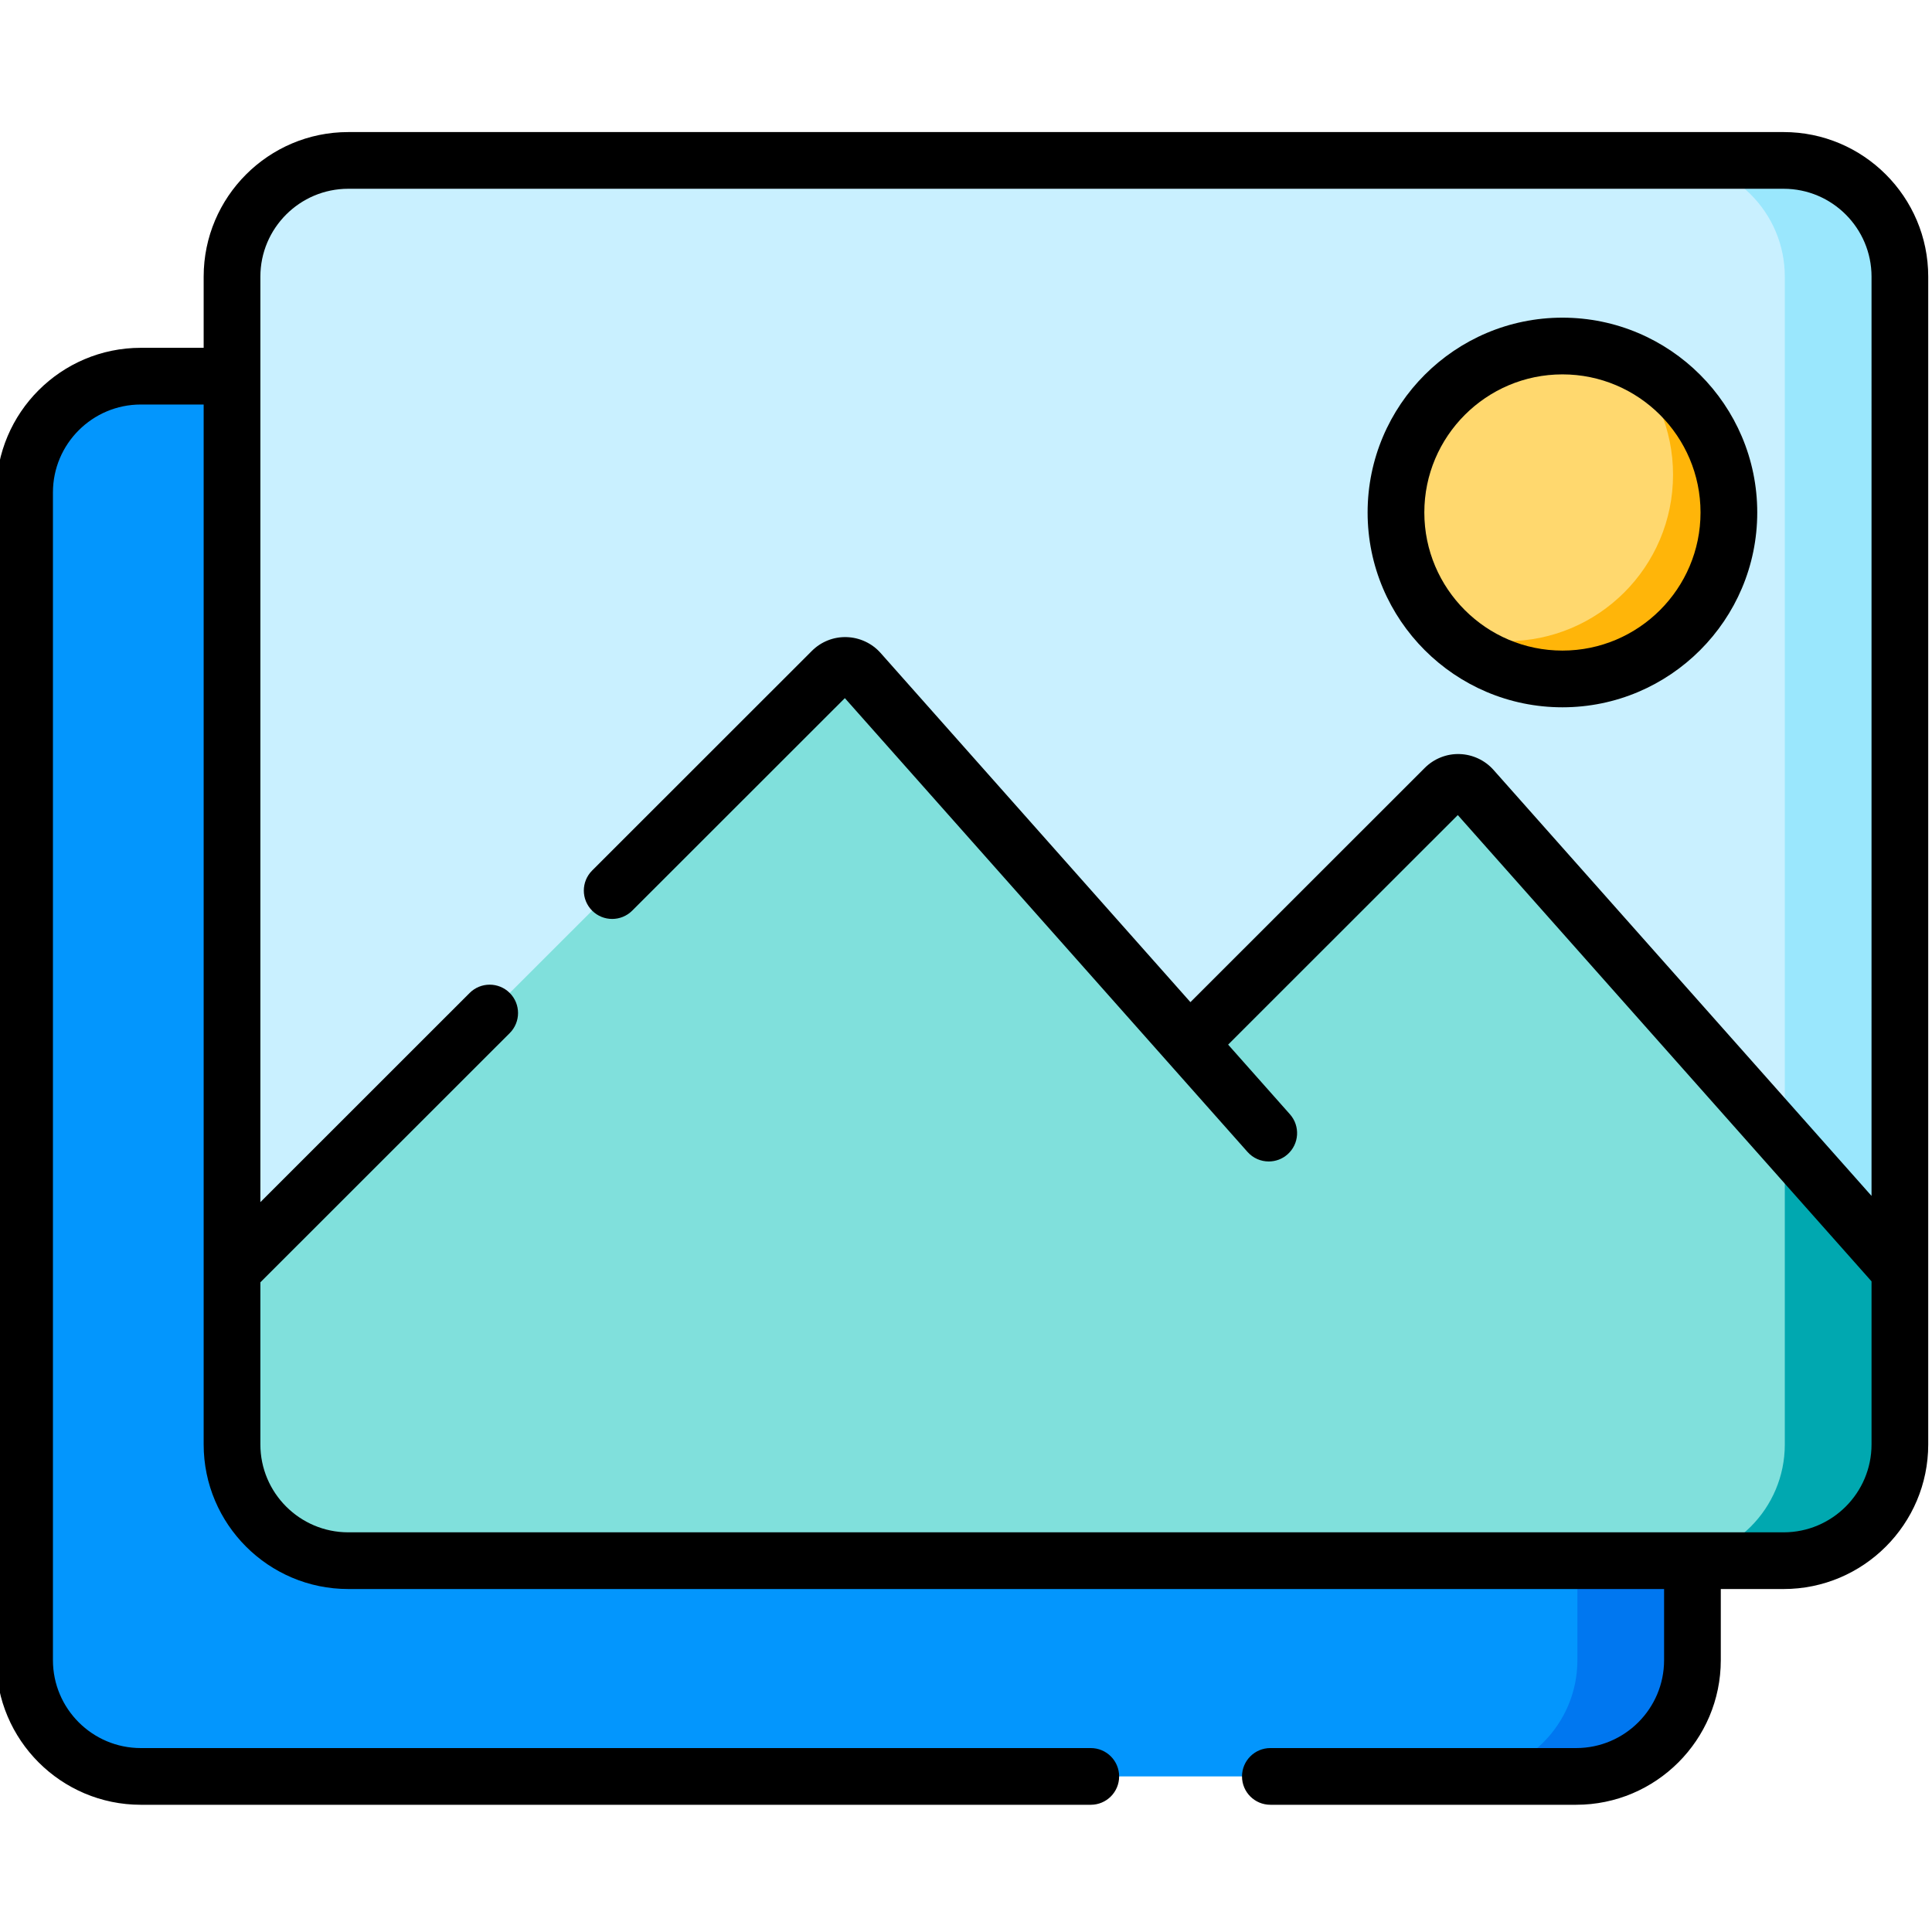
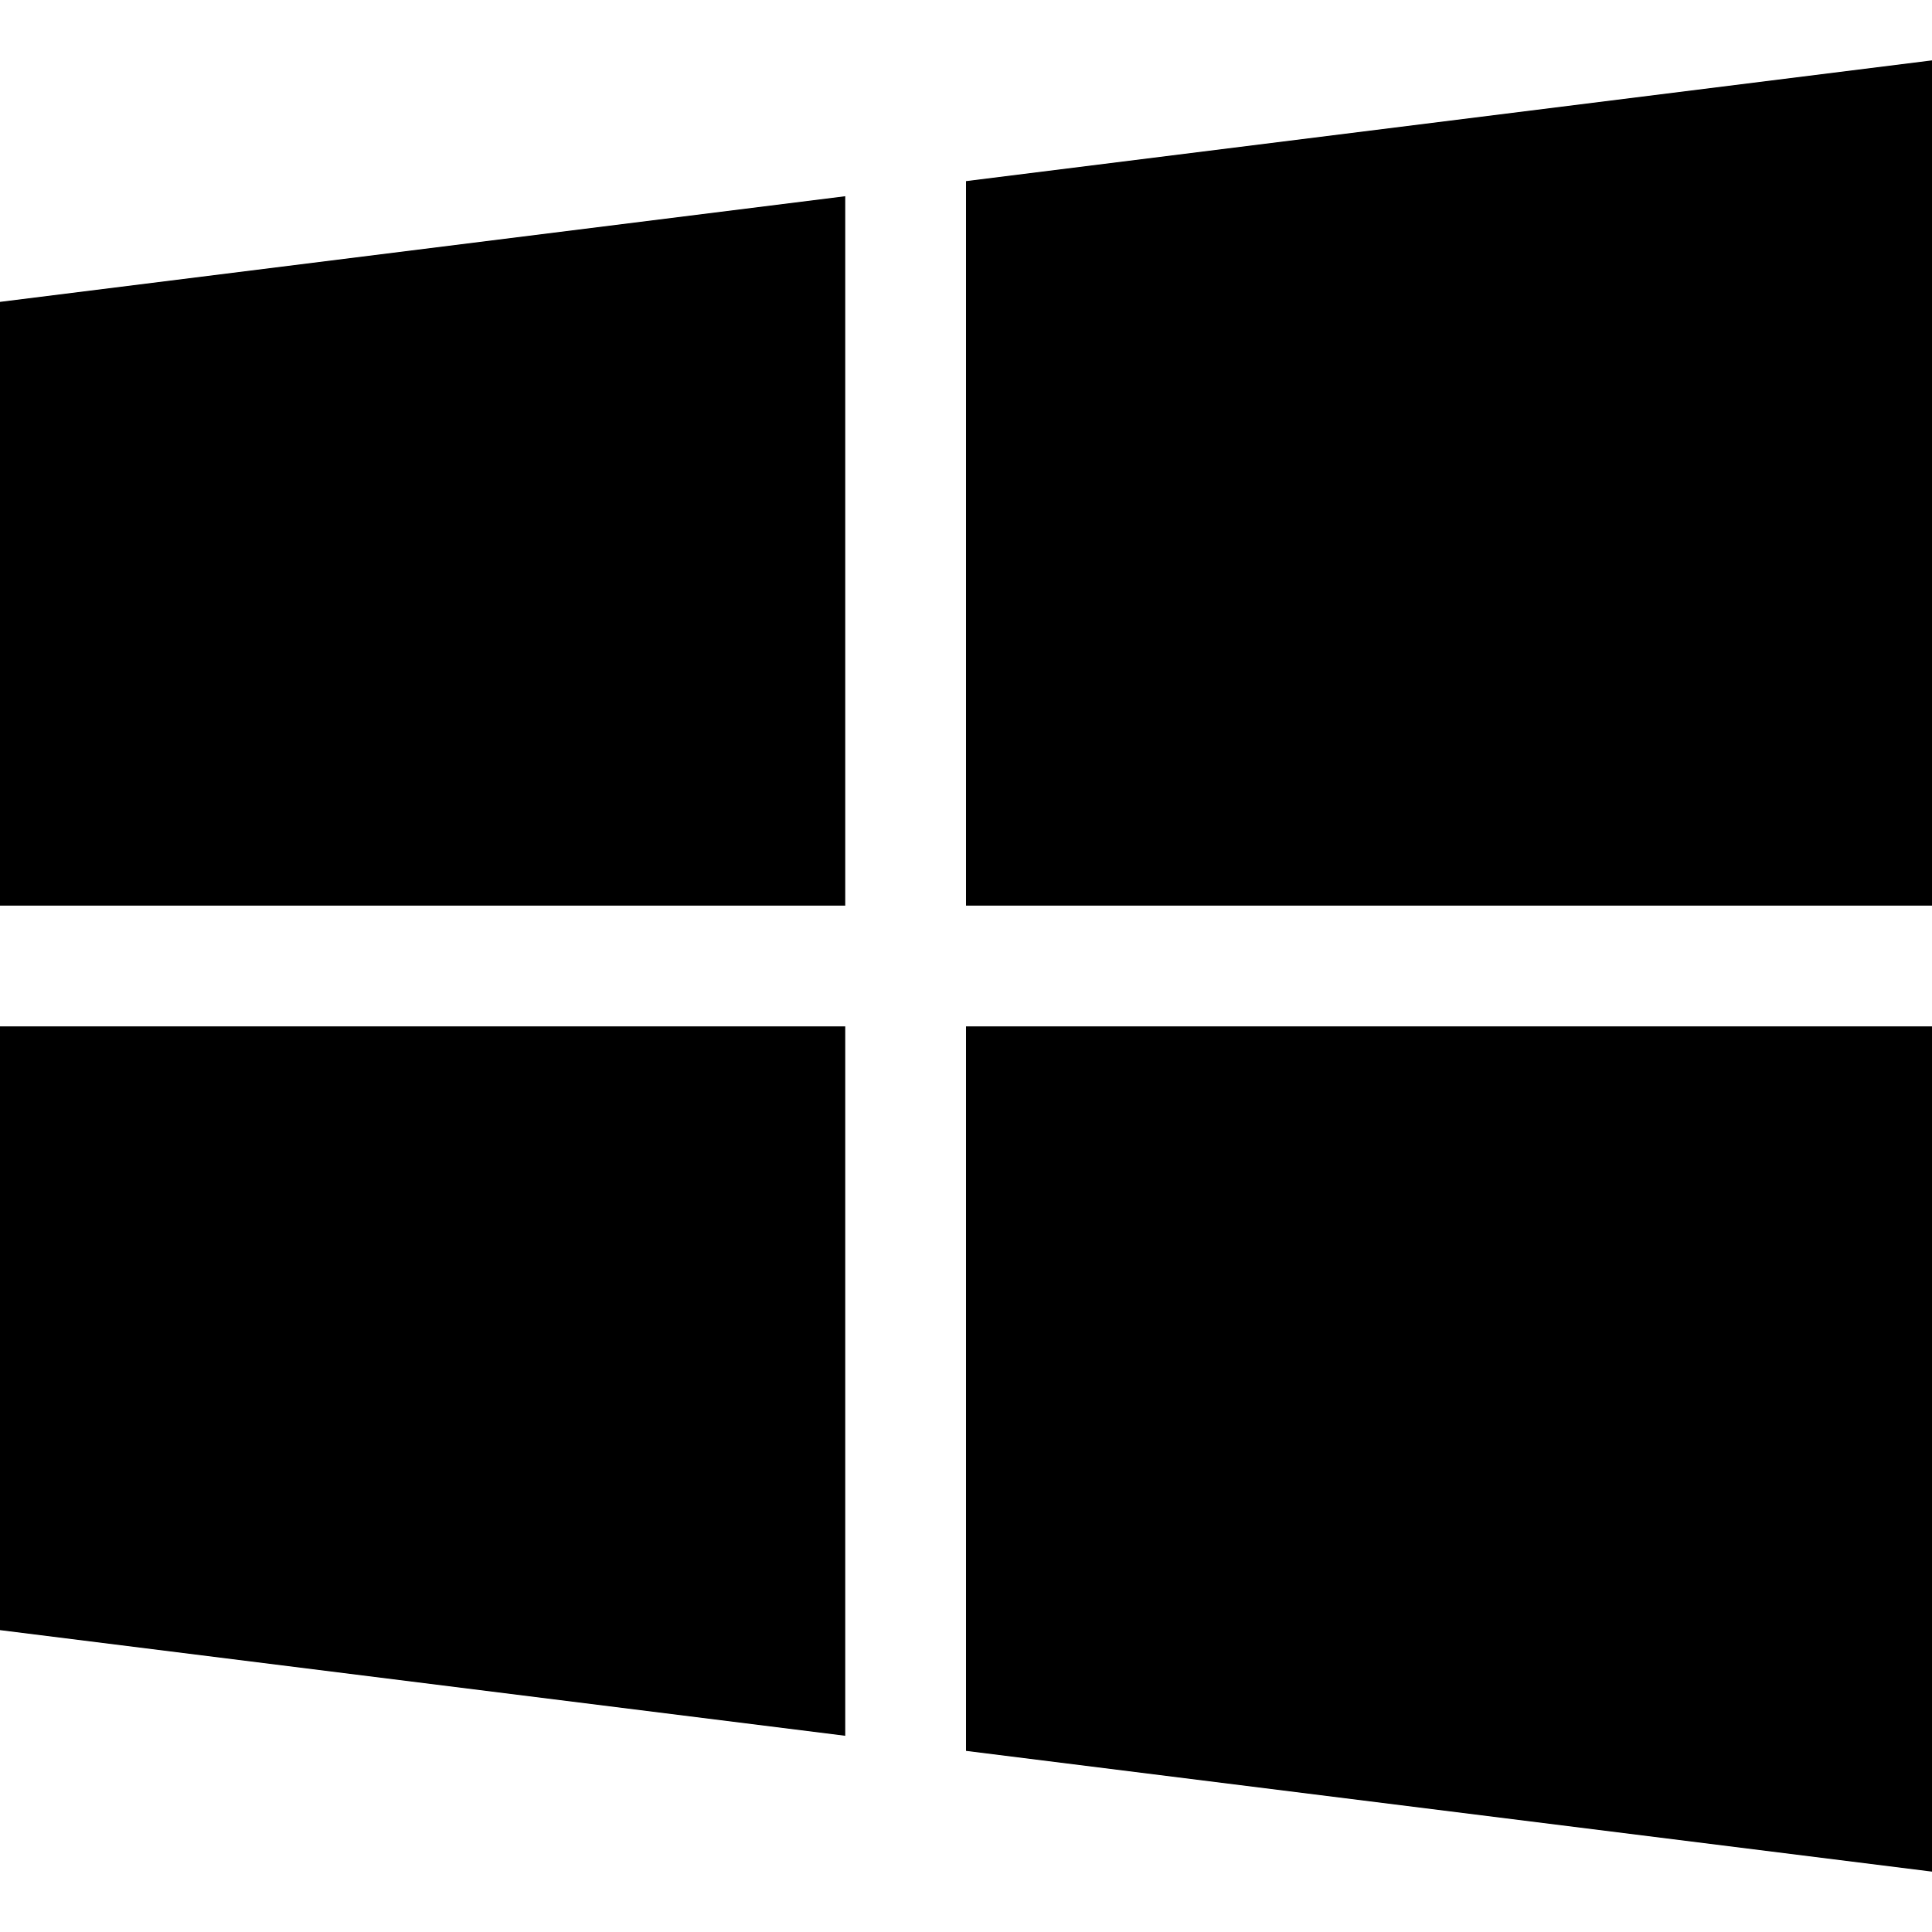
- <svg xmlns="http://www.w3.org/2000/svg" height="511pt" viewBox="1 -34 511.999 511" width="511pt">
-   <path d="m418.711 436.27h-380.391c-17.016 0-30.805-13.789-30.805-30.805v-309.473c0-17.012 13.789-30.805 30.805-30.805h380.391c17.012 0 30.805 13.793 30.805 30.805v309.473c0 17.016-13.793 30.805-30.805 30.805zm0 0" fill="#0396fd" />
-   <path d="m449.512 95.996v309.473c0 17.012-13.785 30.801-30.801 30.801h-30.496c17.012 0 30.809-13.789 30.809-30.801v-309.473c0-17.012-13.797-30.809-30.809-30.809h30.496c17.016 0 30.801 13.797 30.801 30.809zm0 0" fill="#0077f0" />
-   <path d="m473.68 379.098h-380.391c-17.012 0-30.805-13.793-30.805-30.809v-309.469c0-17.016 13.793-30.805 30.805-30.805h380.391c17.016 0 30.805 13.789 30.805 30.805v309.469c0 17.016-13.789 30.809-30.805 30.809zm0 0" fill="#c9f0ff" />
-   <path d="m504.48 38.82v309.473c0 17.016-13.785 30.801-30.797 30.801h-30.5c17.012 0 30.809-13.785 30.809-30.801v-309.473c0-17.012-13.797-30.809-30.809-30.809h30.5c17.012 0 30.797 13.797 30.797 30.809zm0 0" fill="#9ae7fd" />
-   <path d="m504.484 302.215-113.301-127.688c-1.914-2.156-5.25-2.254-7.289-.219l-67.75 67.719-87.398-98.492c-1.914-2.156-5.246-2.258-7.289-.219l-158.973 158.898v46.074c0 17.016 13.793 30.809 30.805 30.809h380.391c17.016 0 30.805-13.793 30.805-30.809zm0 0" fill="#80e0dc" />
-   <path d="m504.48 302.215v46.078c0 17.016-13.785 30.801-30.797 30.801h-30.5c17.012 0 30.809-13.785 30.809-30.801v-80.438zm0 0" fill="#00a8b0" />
-   <path d="m459.172 101.312c0 24.363-19.75 44.113-44.113 44.113-24.363 0-44.113-19.75-44.113-44.113s19.75-44.113 44.113-44.113c24.363 0 44.113 19.75 44.113 44.113zm0 0" fill="#ffd86e" />
-   <path d="m459.168 101.316c0 24.359-19.75 44.109-44.109 44.109-12.375 0-23.562-5.098-31.578-13.312 5.172 2.133 10.84 3.305 16.781 3.305 24.359 0 44.109-19.75 44.109-44.109 0-11.984-4.777-22.848-12.531-30.805 16.035 6.605 27.328 22.387 27.328 40.812zm0 0" fill="#ffb509" />
-   <path d="m415.059 49.684c-28.469 0-51.629 23.16-51.629 51.629s23.16 51.629 51.629 51.629 51.629-23.16 51.629-51.629-23.16-51.629-51.629-51.629zm0 88.227c-20.184 0-36.598-16.418-36.598-36.598s16.418-36.598 36.598-36.598c20.18 0 36.598 16.418 36.598 36.598s-16.418 36.598-36.598 36.598zm0 0" />
-   <path d="m473.68.5h-380.391c-21.129 0-38.316 17.188-38.316 38.316v18.859h-16.652c-21.129 0-38.32 17.188-38.32 38.32v309.469c0 21.133 17.191 38.32 38.32 38.32h251.746c4.152 0 7.516-3.363 7.516-7.516 0-4.148-3.363-7.512-7.516-7.512h-251.746c-12.844 0-23.293-10.449-23.293-23.293v-309.469c0-12.844 10.449-23.293 23.293-23.293h16.652v275.59c0 21.129 17.188 38.316 38.316 38.316h348.711v18.855c0 12.844-10.449 23.293-23.289 23.293h-81.051c-4.152 0-7.516 3.363-7.516 7.512 0 4.152 3.363 7.516 7.516 7.516h81.051c21.129 0 38.316-17.188 38.316-38.32v-18.855h16.652c21.129 0 38.32-17.188 38.32-38.316v-309.477c0-21.129-17.191-38.316-38.32-38.316zm23.293 281.926-100.168-112.883c-2.277-2.57-5.559-4.105-8.992-4.207-3.43-.125-6.801 1.23-9.23 3.66l-62.109 62.082-82.105-92.531c-2.277-2.57-5.559-4.102-8.992-4.203-3.469-.125-6.801 1.23-9.23 3.66l-58.223 58.195c-2.938 2.934-2.938 7.691-.004 10.629 2.934 2.938 7.691 2.934 10.625 0l56.348-56.316 106.715 120.266c1.484 1.672 3.551 2.523 5.625 2.523 1.773 0 3.555-.621 4.984-1.891 3.105-2.758 3.387-7.504.633-10.609l-16.383-18.465 60.863-60.832 109.645 123.566v43.219c0 12.844-10.449 23.293-23.293 23.293h-380.391c-12.84 0-23.289-10.449-23.289-23.293v-42.961l66.082-66.047c2.934-2.938 2.938-7.695.004-10.629-2.938-2.938-7.695-2.938-10.629-.004l-55.457 55.434v-245.266c0-12.84 10.449-23.289 23.289-23.289h380.391c12.844 0 23.293 10.449 23.293 23.289zm0 0" />
+ <svg xmlns="http://www.w3.org/2000/svg" version="1.1" id="Capa_1" x="0px" y="0px" viewBox="0 0 512 512" style="enable-background:new 0 0 512 512;" xml:space="preserve">
+   <g>
+     <g>
+       <polygon points="0,80 0,240 224,240 224,52   " />
+     </g>
+   </g>
+   <g>
+     <g>
+       <polygon points="256,48 256,240 512,240 512,16   " />
+     </g>
+   </g>
+   <g>
+     <g>
+       <polygon points="256,272 256,464 512,496 512,272   " />
+     </g>
+   </g>
+   <g>
+     <g>
+       <polygon points="0,272 0,432 224,460 224,272   " />
+     </g>
+   </g>
+   <g>
+ </g>
+   <g>
+ </g>
+   <g>
+ </g>
+   <g>
+ </g>
+   <g>
+ </g>
+   <g>
+ </g>
+   <g>
+ </g>
+   <g>
+ </g>
+   <g>
+ </g>
+   <g>
+ </g>
+   <g>
+ </g>
+   <g>
+ </g>
+   <g>
+ </g>
+   <g>
+ </g>
+   <g>
+ </g>
</svg>
